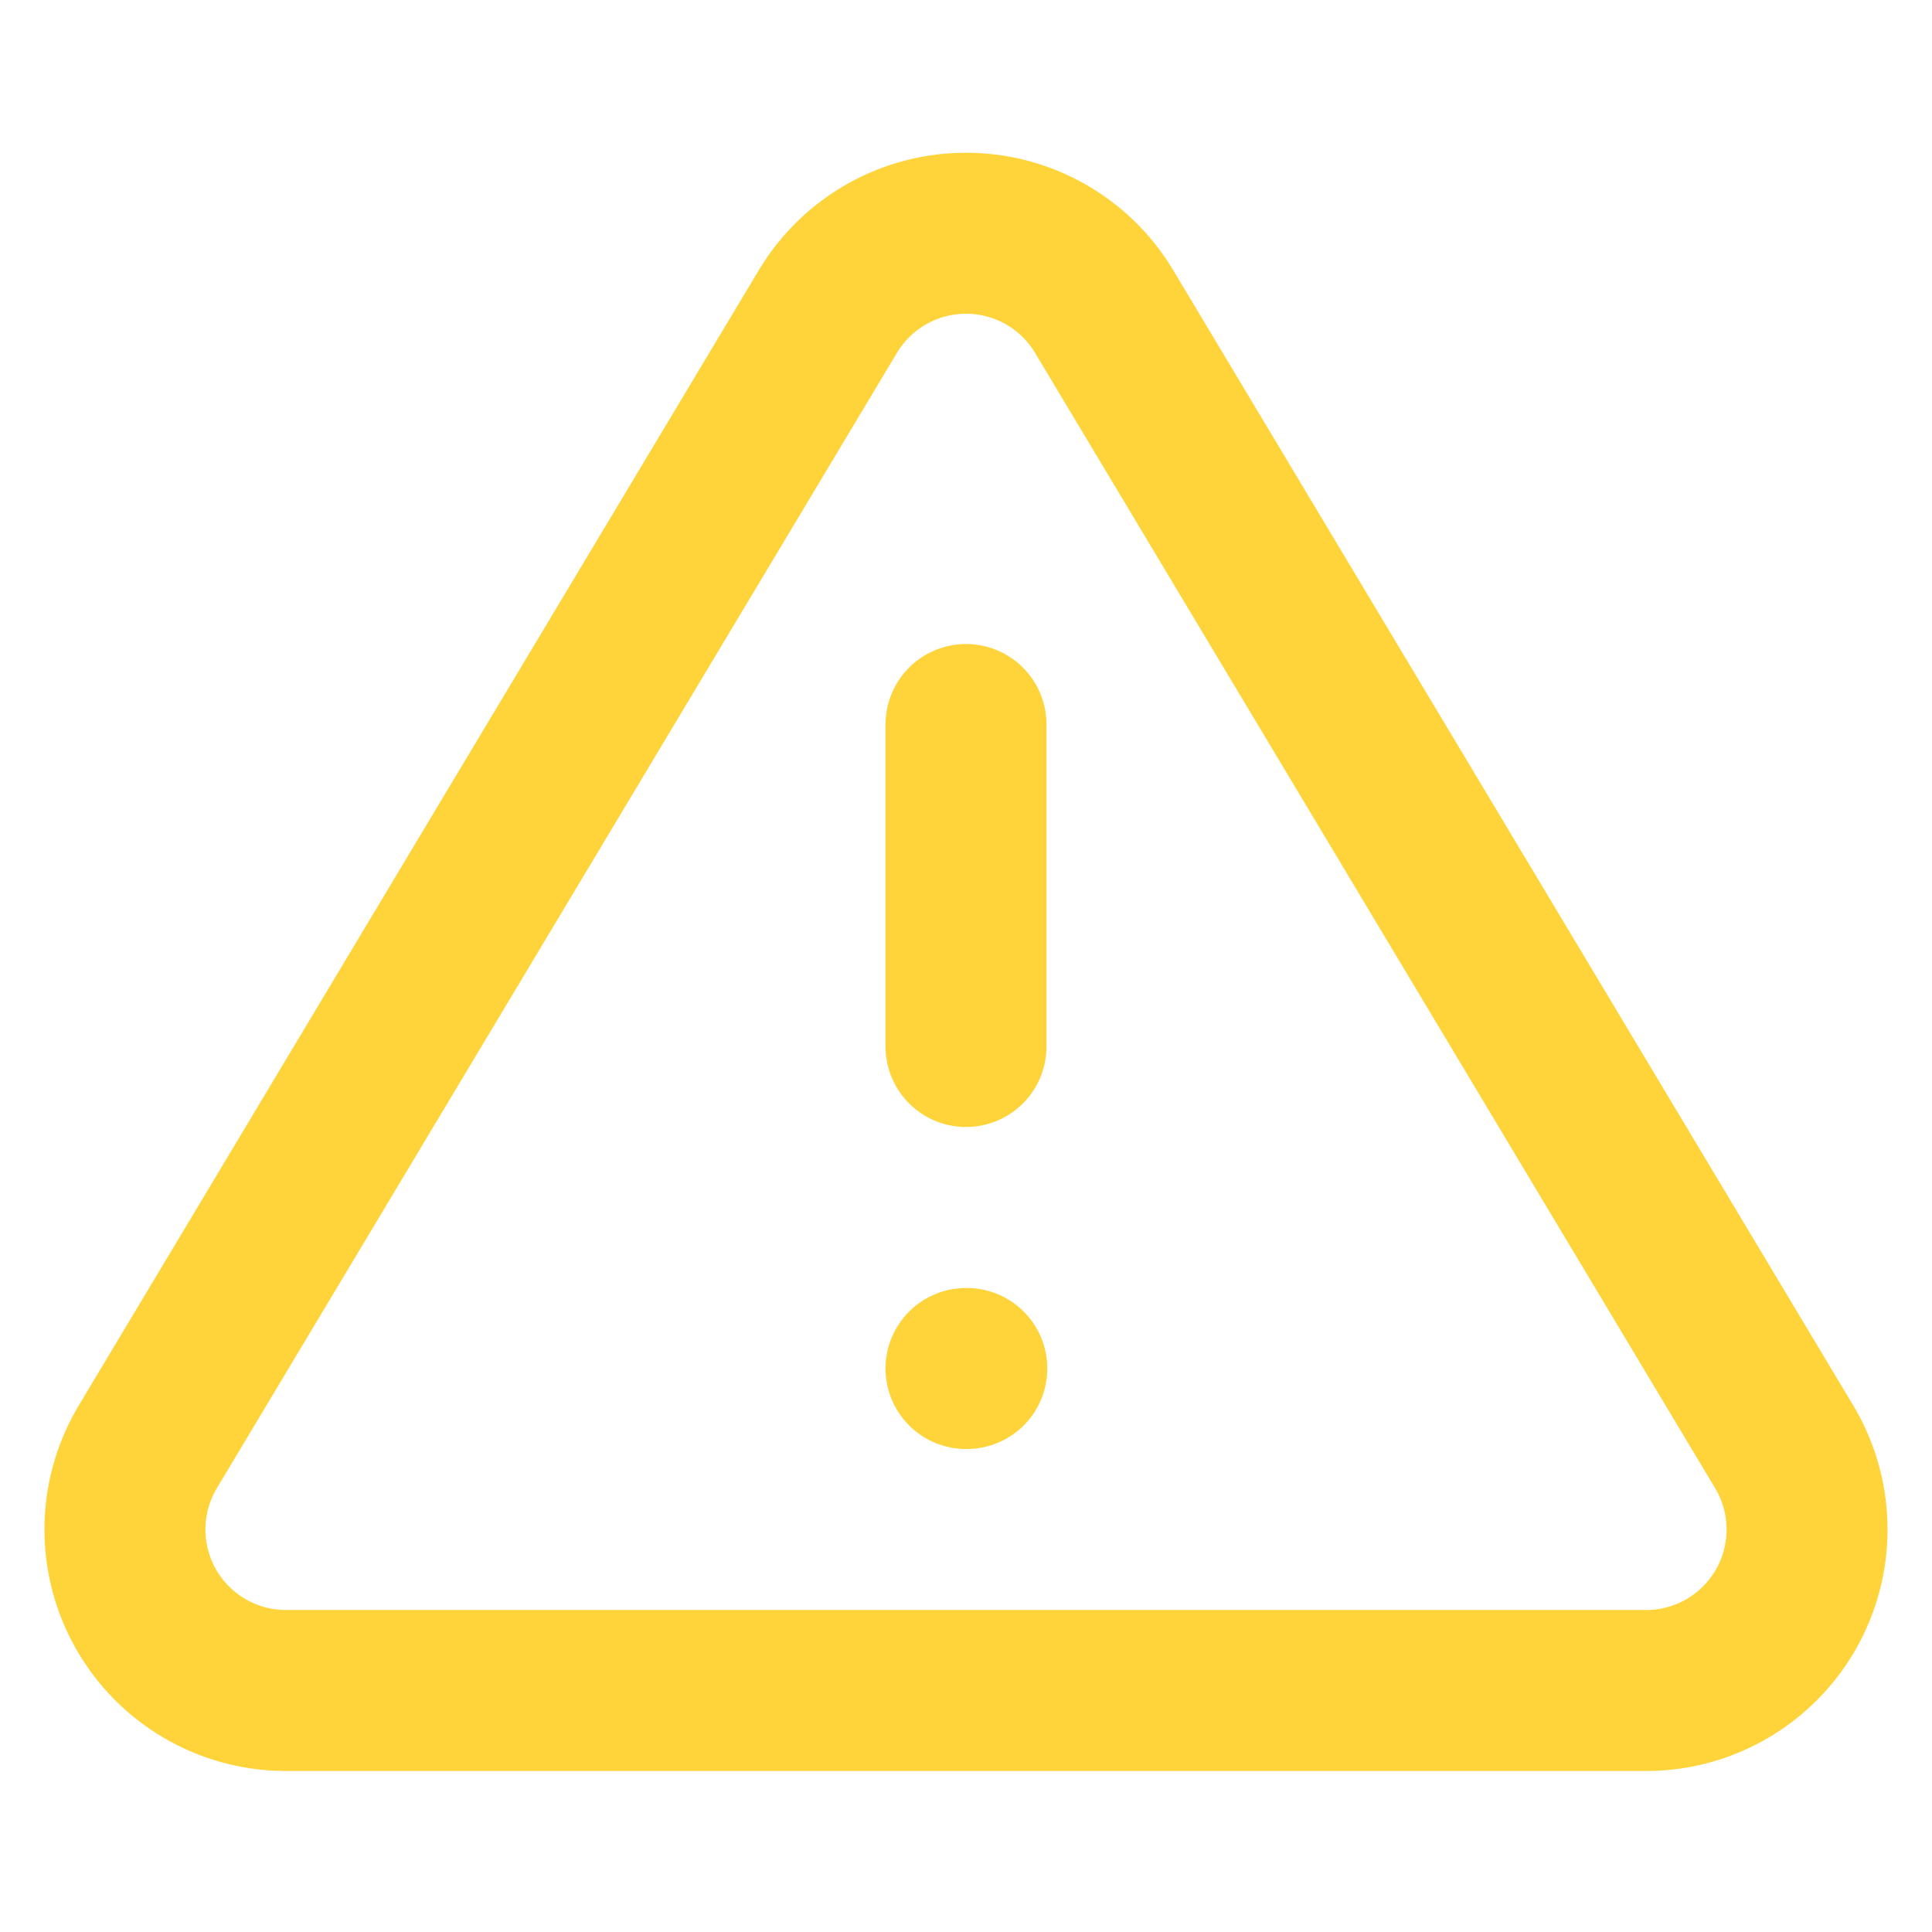
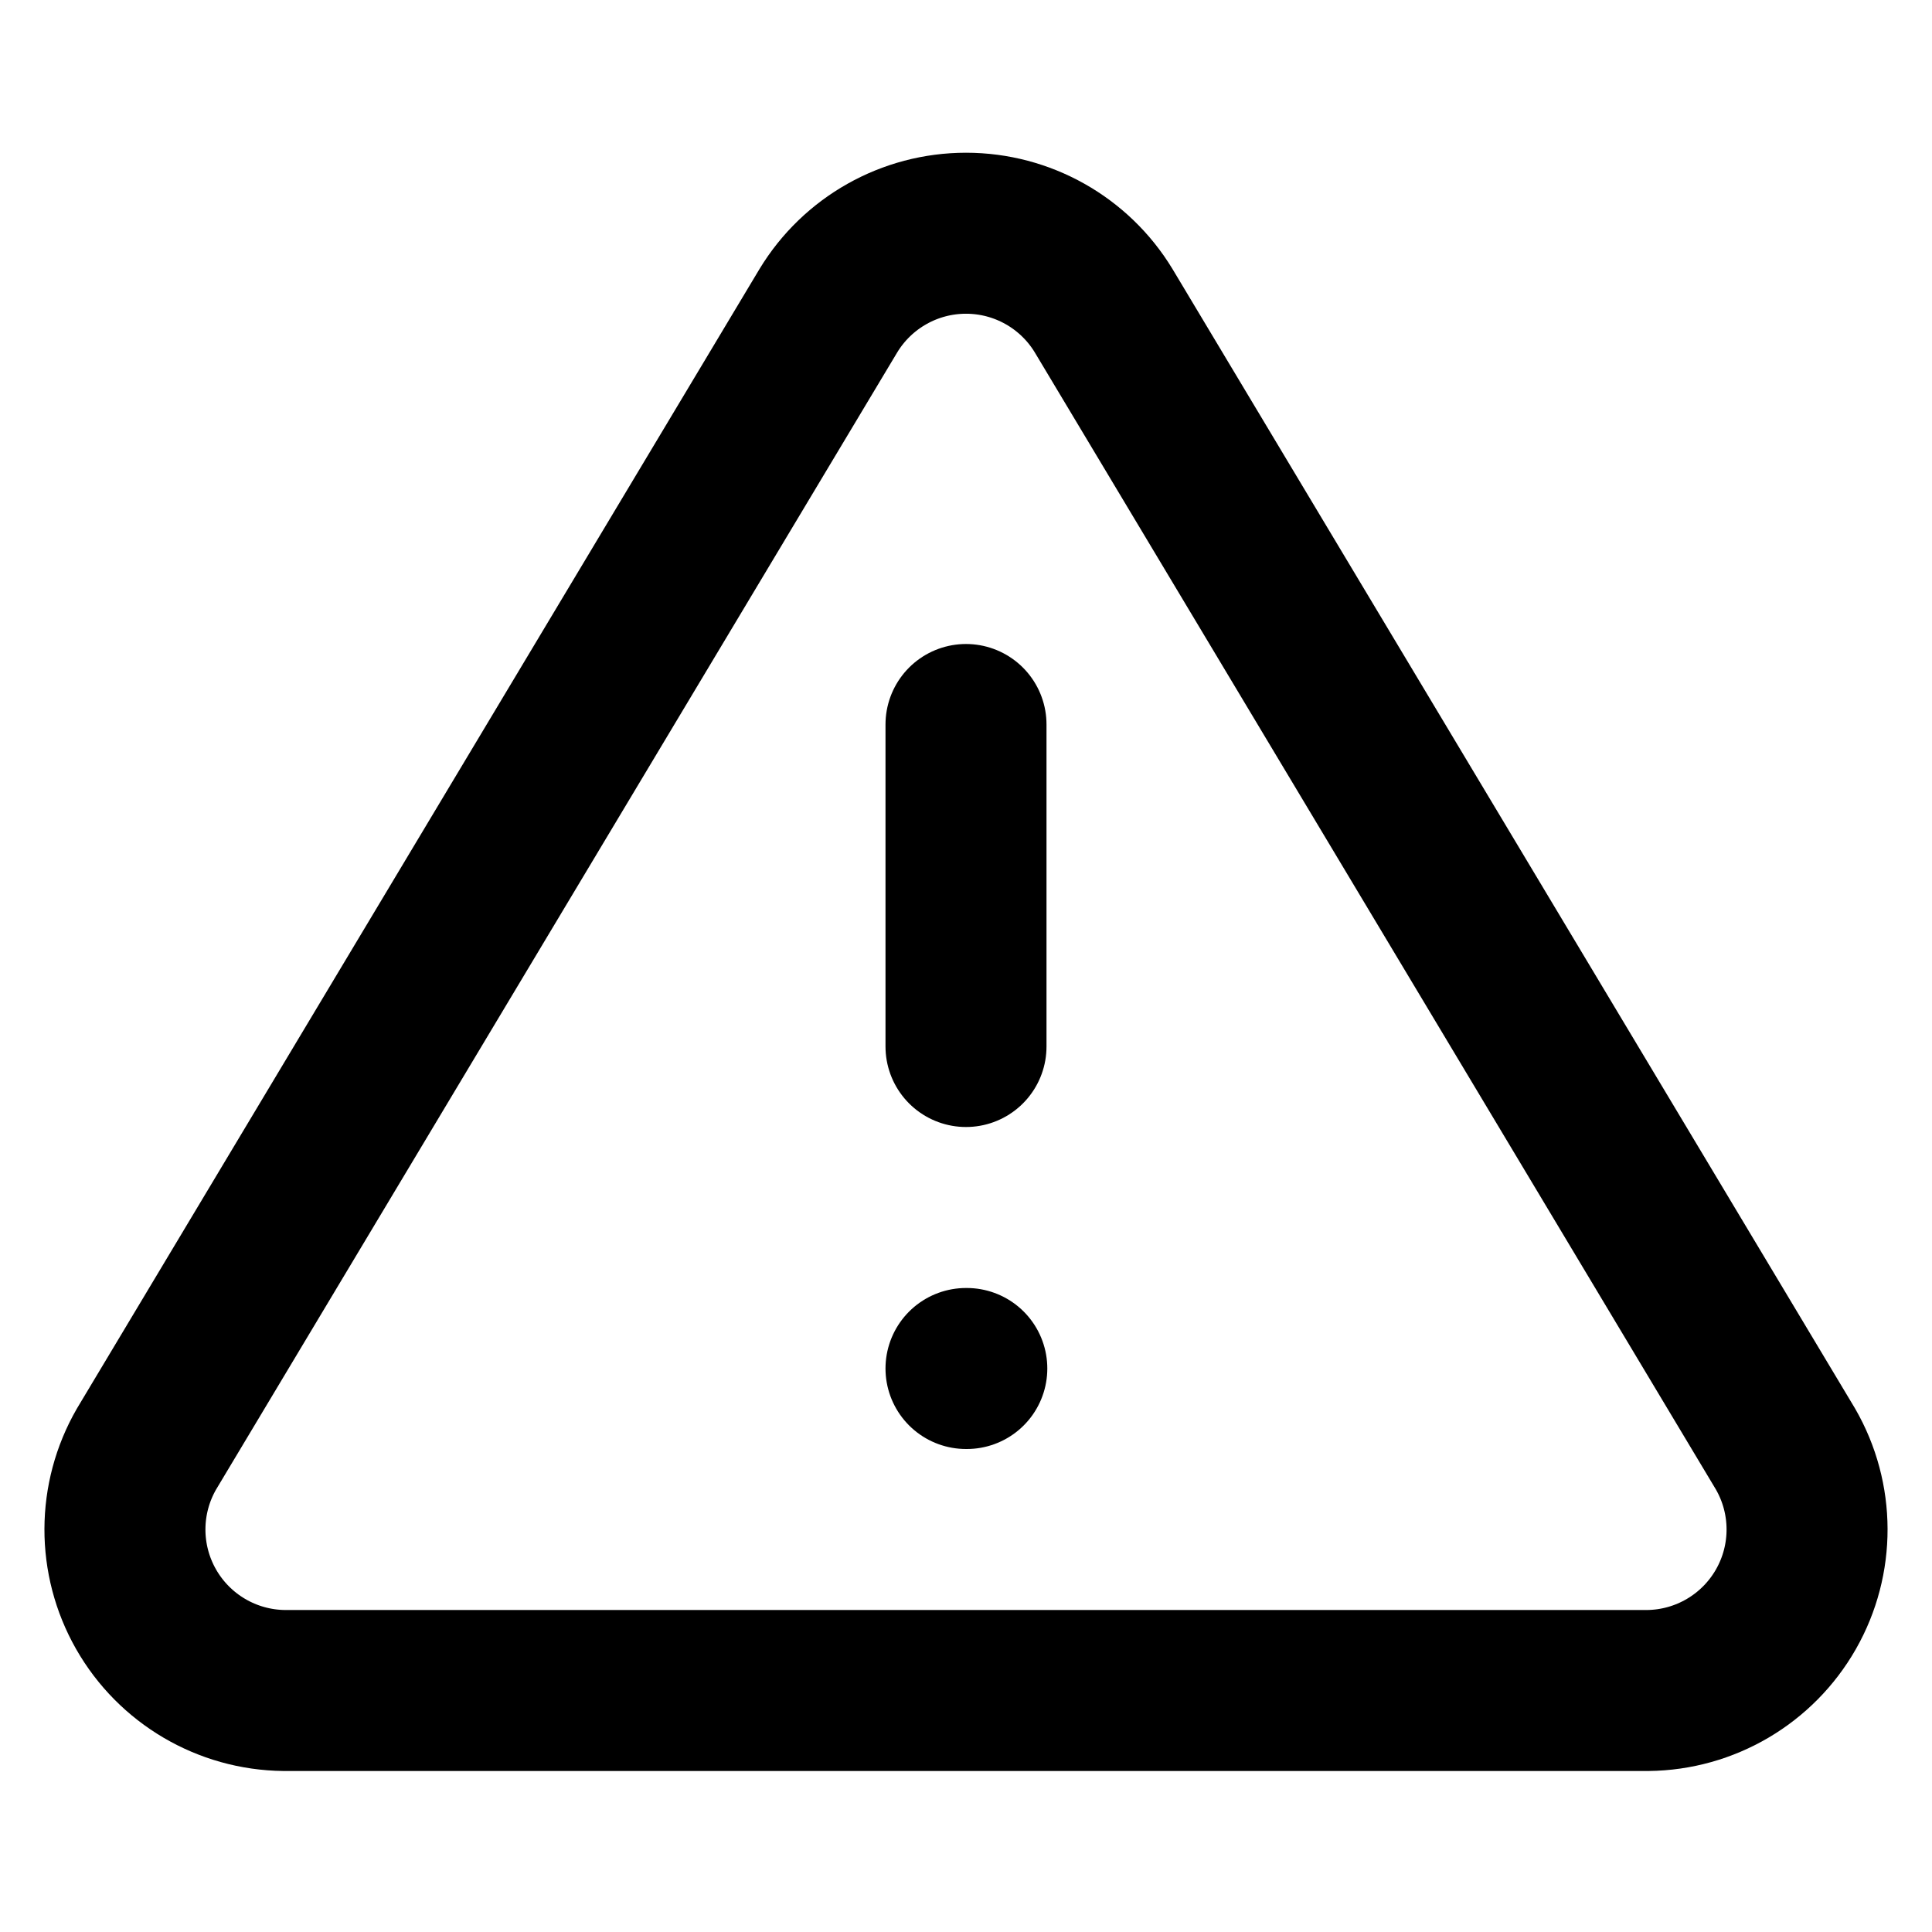
- <svg xmlns="http://www.w3.org/2000/svg" width="24" height="24" viewBox="0 0 24 24" fill="none" stroke="#FFD43B" stroke-width="2" stroke-linecap="round" stroke-linejoin="round" class="feather feather-alert-triangle">
+ <svg xmlns="http://www.w3.org/2000/svg" width="24" height="24" viewBox="0 0 24 24" fill="none" stroke="currentColor" stroke-width="2" stroke-linecap="round" stroke-linejoin="round" class="feather feather-alert-triangle">
  <path d="M10.29 3.86L1.82 18a2 2 0 0 0 1.71 3h16.94a2 2 0 0 0 1.71-3L13.71 3.86a2 2 0 0 0-3.42 0z" />
  <line x1="12" y1="9" x2="12" y2="13" />
  <line x1="12" y1="17" x2="12.01" y2="17" />
</svg>
